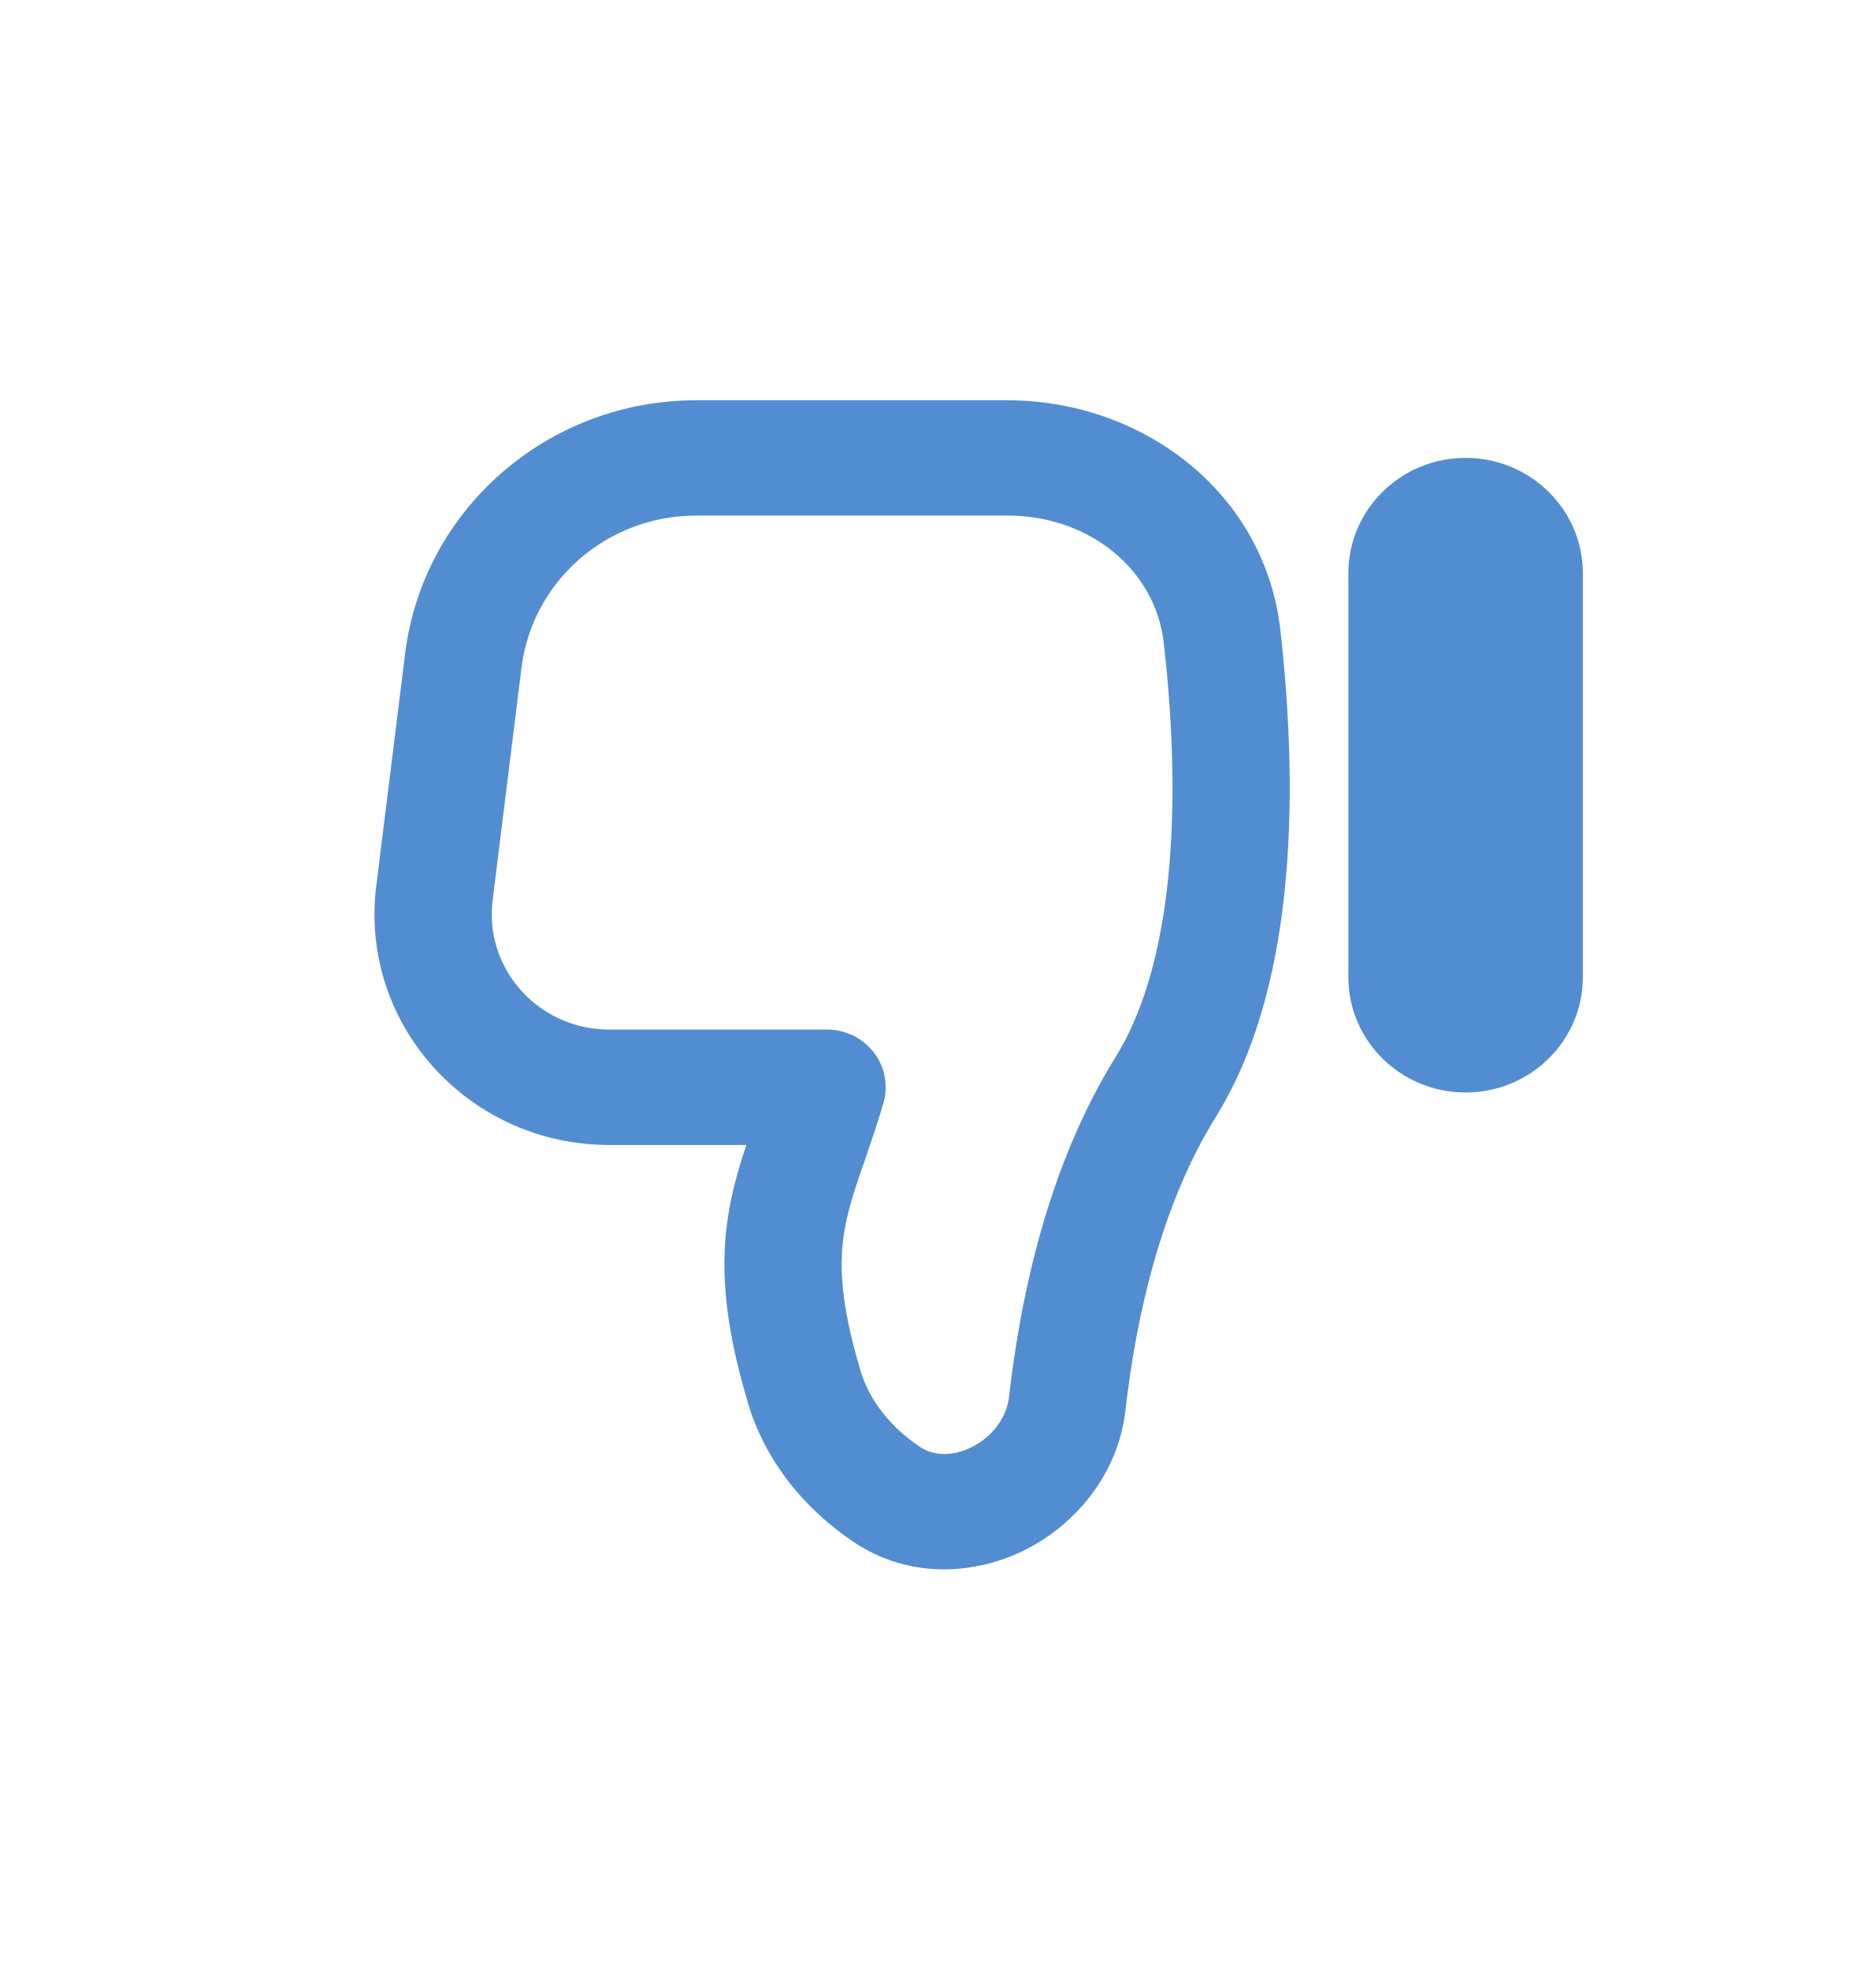
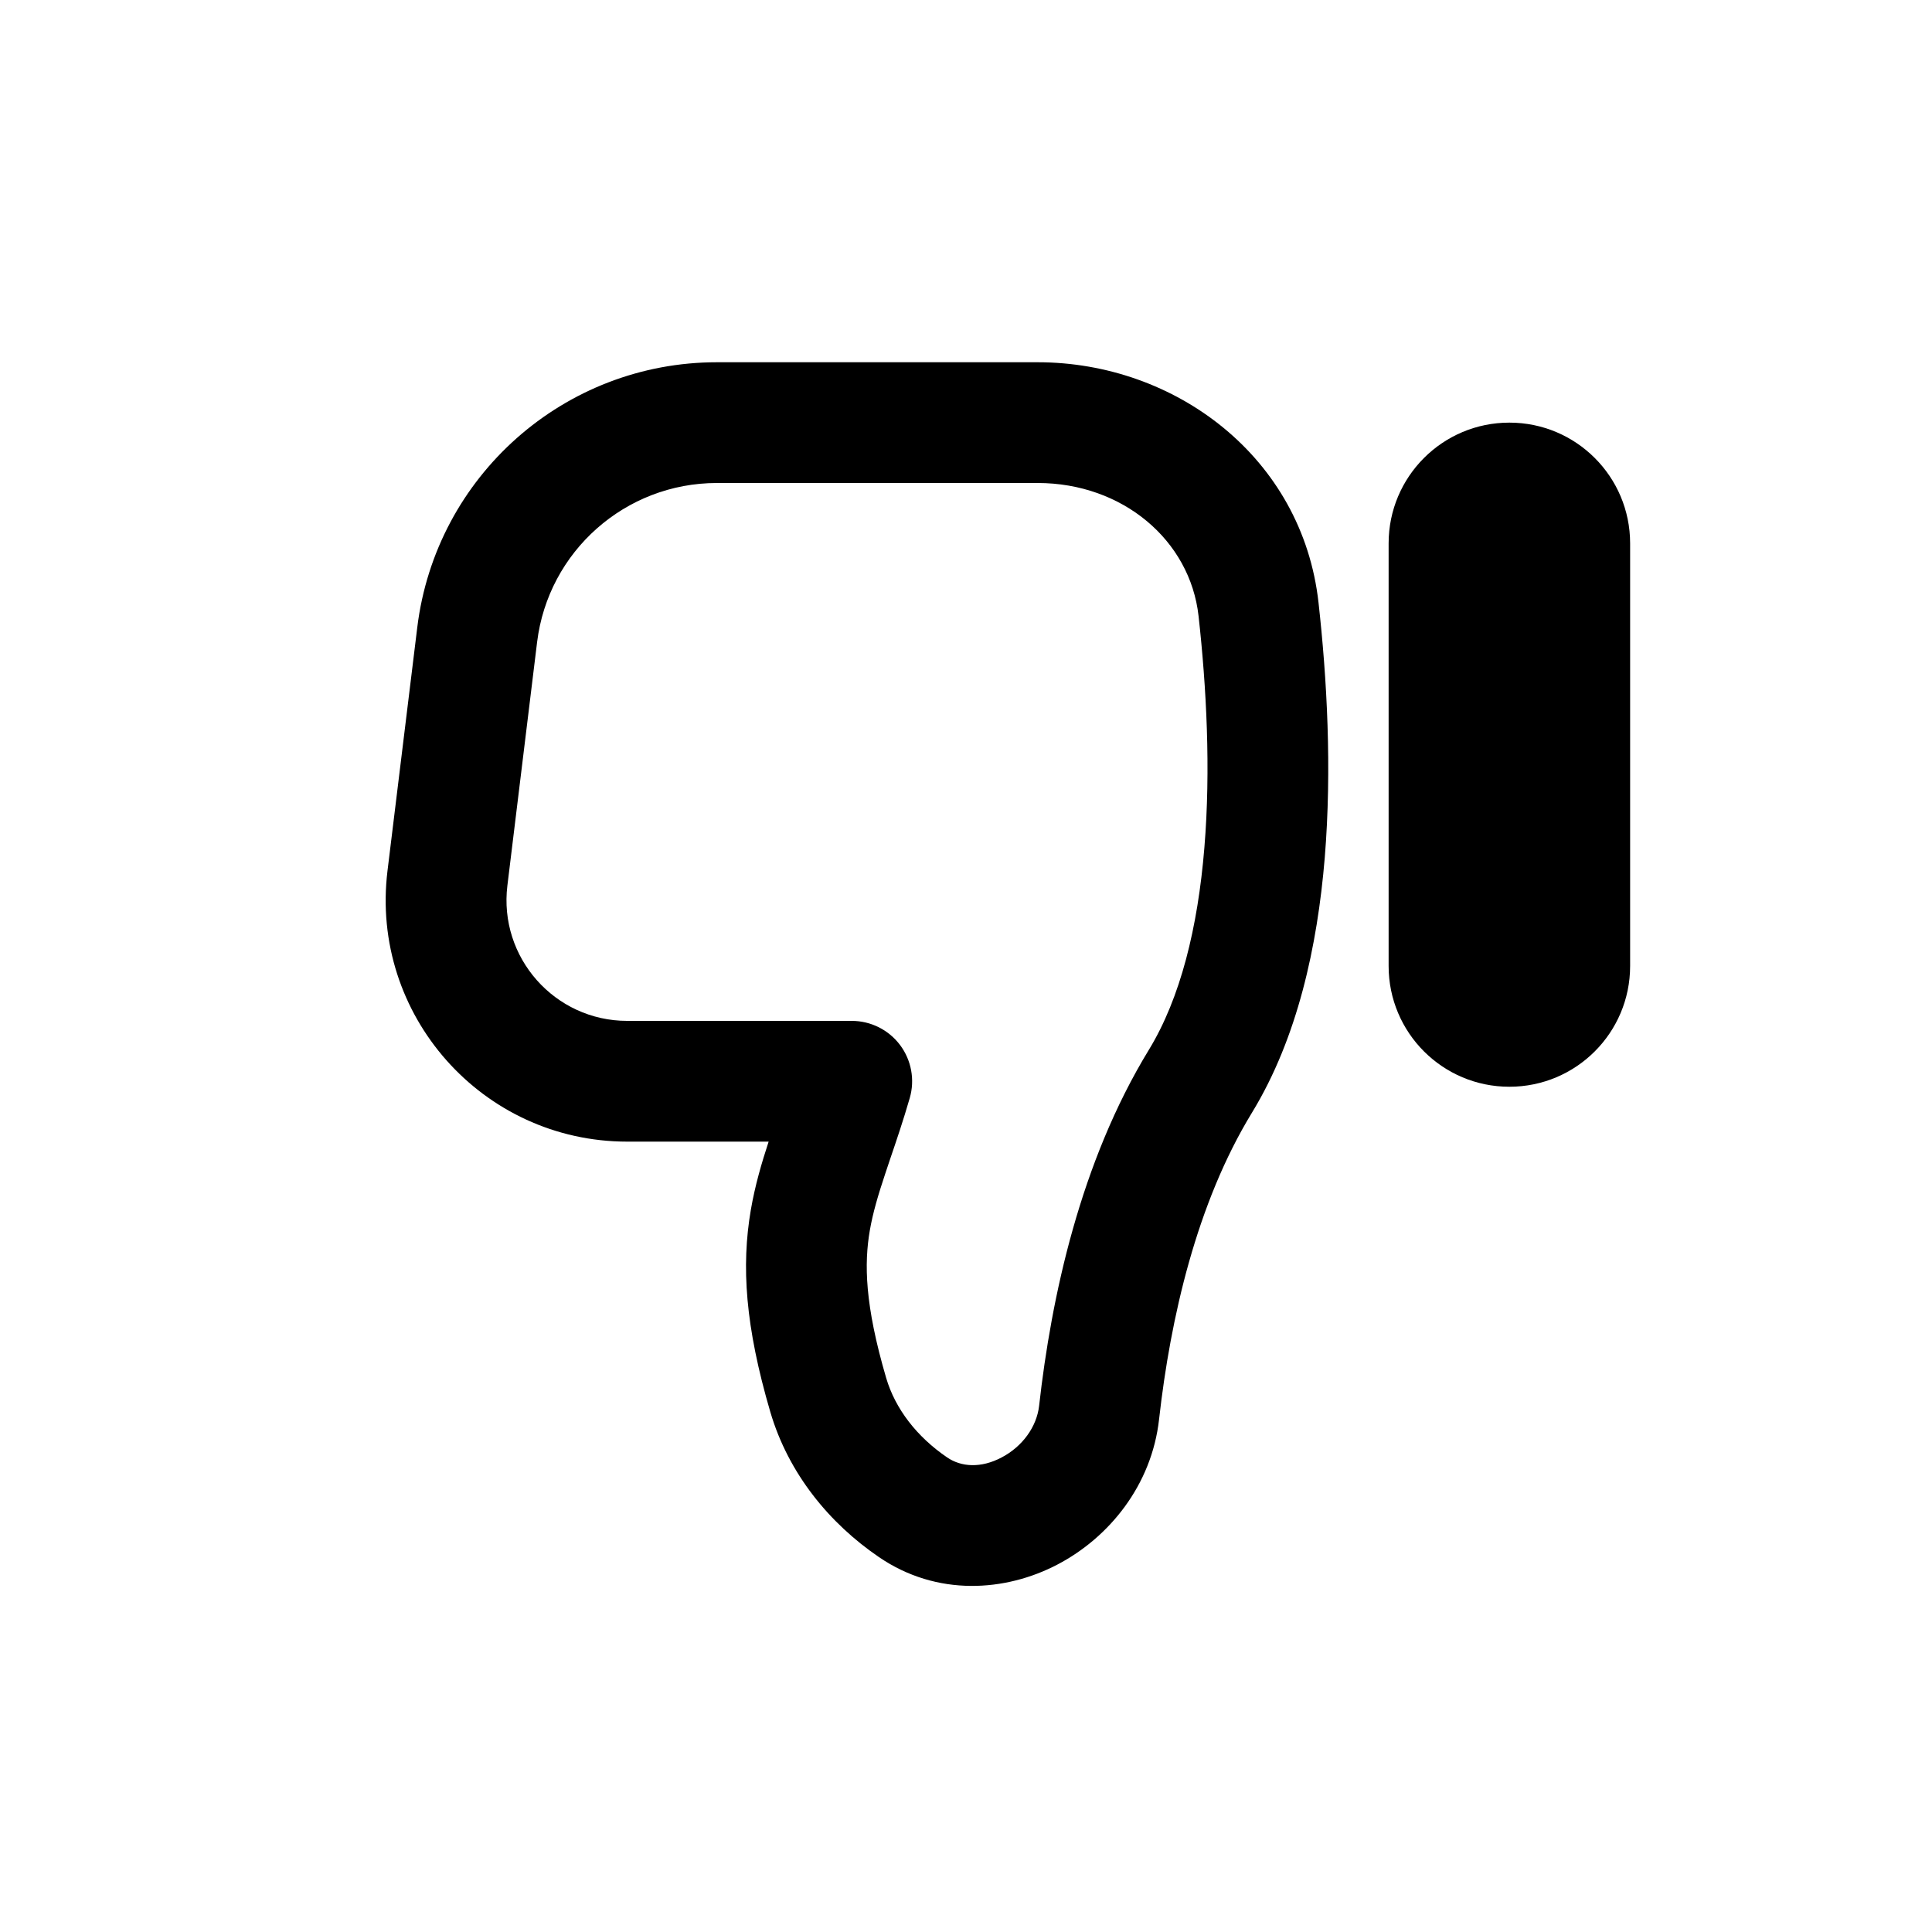
- <svg xmlns="http://www.w3.org/2000/svg" width="20" height="21" viewBox="0 0 20 21" fill="none">
-   <path fill-rule="evenodd" clip-rule="evenodd" d="M10.368 15.422C10.585 15.31 10.732 15.108 10.757 14.895C10.883 13.787 11.183 12.413 11.893 11.269C12.221 10.742 12.4 10.022 12.468 9.212C12.535 8.411 12.489 7.574 12.407 6.852C12.32 6.079 11.62 5.496 10.742 5.496H7.421C6.474 5.496 5.675 6.192 5.56 7.117L5.252 9.596C5.161 10.329 5.743 10.975 6.493 10.975H8.817C9.014 10.975 9.199 11.066 9.317 11.22C9.435 11.375 9.472 11.575 9.418 11.761C9.35 11.989 9.279 12.195 9.218 12.374C9.198 12.43 9.18 12.483 9.163 12.533C9.089 12.752 9.036 12.928 9.005 13.108C8.946 13.446 8.951 13.863 9.174 14.612C9.268 14.926 9.491 15.21 9.804 15.421C9.951 15.52 10.155 15.532 10.368 15.422ZM10.948 16.512C10.41 16.788 9.701 16.84 9.1 16.437C8.588 16.093 8.162 15.587 7.975 14.958C7.714 14.084 7.673 13.471 7.773 12.9C7.817 12.649 7.885 12.42 7.957 12.205H6.493C4.992 12.205 3.829 10.912 4.011 9.447L4.319 6.968C4.511 5.426 5.842 4.267 7.421 4.267H10.742C12.167 4.267 13.482 5.236 13.65 6.716C13.736 7.484 13.79 8.406 13.713 9.313C13.638 10.212 13.432 11.15 12.96 11.91C12.388 12.832 12.116 14.001 11.999 15.032C11.922 15.705 11.481 16.236 10.948 16.512Z" fill="#538DD1" />
-   <path d="M16.875 10.416C16.875 11.095 16.315 11.646 15.625 11.646C14.935 11.646 14.375 11.095 14.375 10.416V6.111C14.375 5.432 14.935 4.881 15.625 4.881C16.315 4.881 16.875 5.432 16.875 6.111V10.416Z" fill="#538DD1" />
+ <svg xmlns="http://www.w3.org/2000/svg" width="32" height="32" viewBox="0 0 32 32" fill="none">
+   <path fill-rule="evenodd" clip-rule="evenodd" d="M16.588 24.141C16.935 23.96 17.172 23.631 17.211 23.284C17.413 21.483 17.893 19.248 19.029 17.388C19.553 16.53 19.84 15.359 19.948 14.043C20.056 12.739 19.982 11.378 19.852 10.204C19.712 8.947 18.593 8 17.187 8L11.874 8C10.358 8 9.08 9.131 8.896 10.636L8.404 14.667C8.258 15.858 9.188 16.909 10.389 16.909L14.108 16.909C14.422 16.909 14.719 17.057 14.908 17.309C15.096 17.56 15.156 17.886 15.068 18.188C14.961 18.558 14.847 18.894 14.748 19.184C14.717 19.275 14.688 19.362 14.661 19.444C14.543 19.799 14.458 20.086 14.407 20.379C14.313 20.927 14.321 21.606 14.678 22.824C14.828 23.334 15.185 23.797 15.687 24.139C15.922 24.3 16.248 24.32 16.588 24.141ZM17.516 25.913C16.656 26.364 15.521 26.448 14.559 25.791C13.74 25.233 13.06 24.41 12.759 23.387C12.342 21.965 12.277 20.969 12.436 20.04C12.506 19.632 12.616 19.26 12.731 18.909L10.389 18.909C7.987 18.909 6.127 16.808 6.418 14.424L6.911 10.394C7.217 7.885 9.347 6 11.874 6L17.187 6C19.468 6 21.572 7.576 21.839 9.983C21.978 11.232 22.063 12.731 21.942 14.207C21.821 15.669 21.491 17.194 20.736 18.43C19.82 19.93 19.386 21.831 19.198 23.507C19.076 24.601 18.37 25.466 17.516 25.913Z" fill="black" />
+   <path d="M27 16C27 17.105 26.105 18 25 18C23.895 18 23 17.105 23 16L23 9C23 7.895 23.895 7 25 7C26.105 7 27 7.895 27 9L27 16Z" fill="black" />
</svg>
